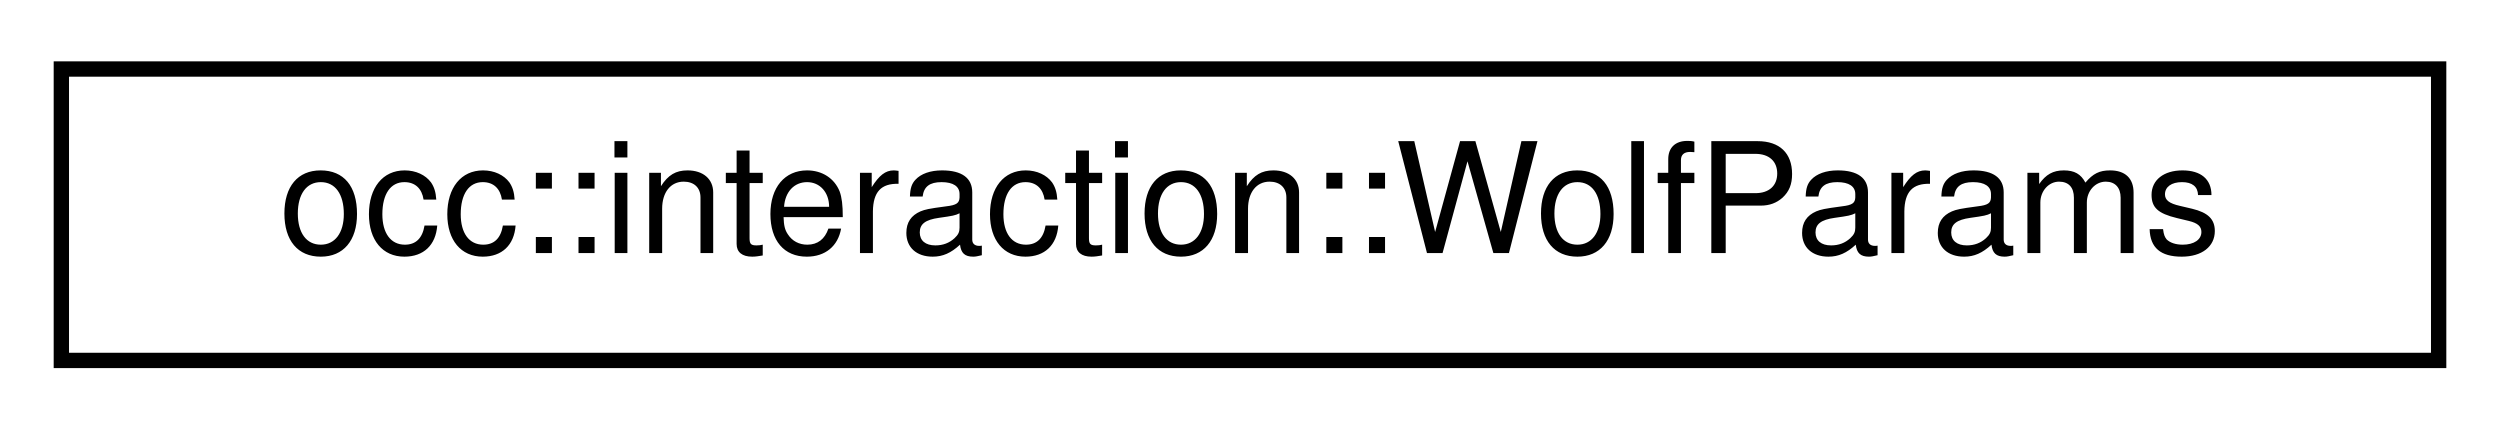
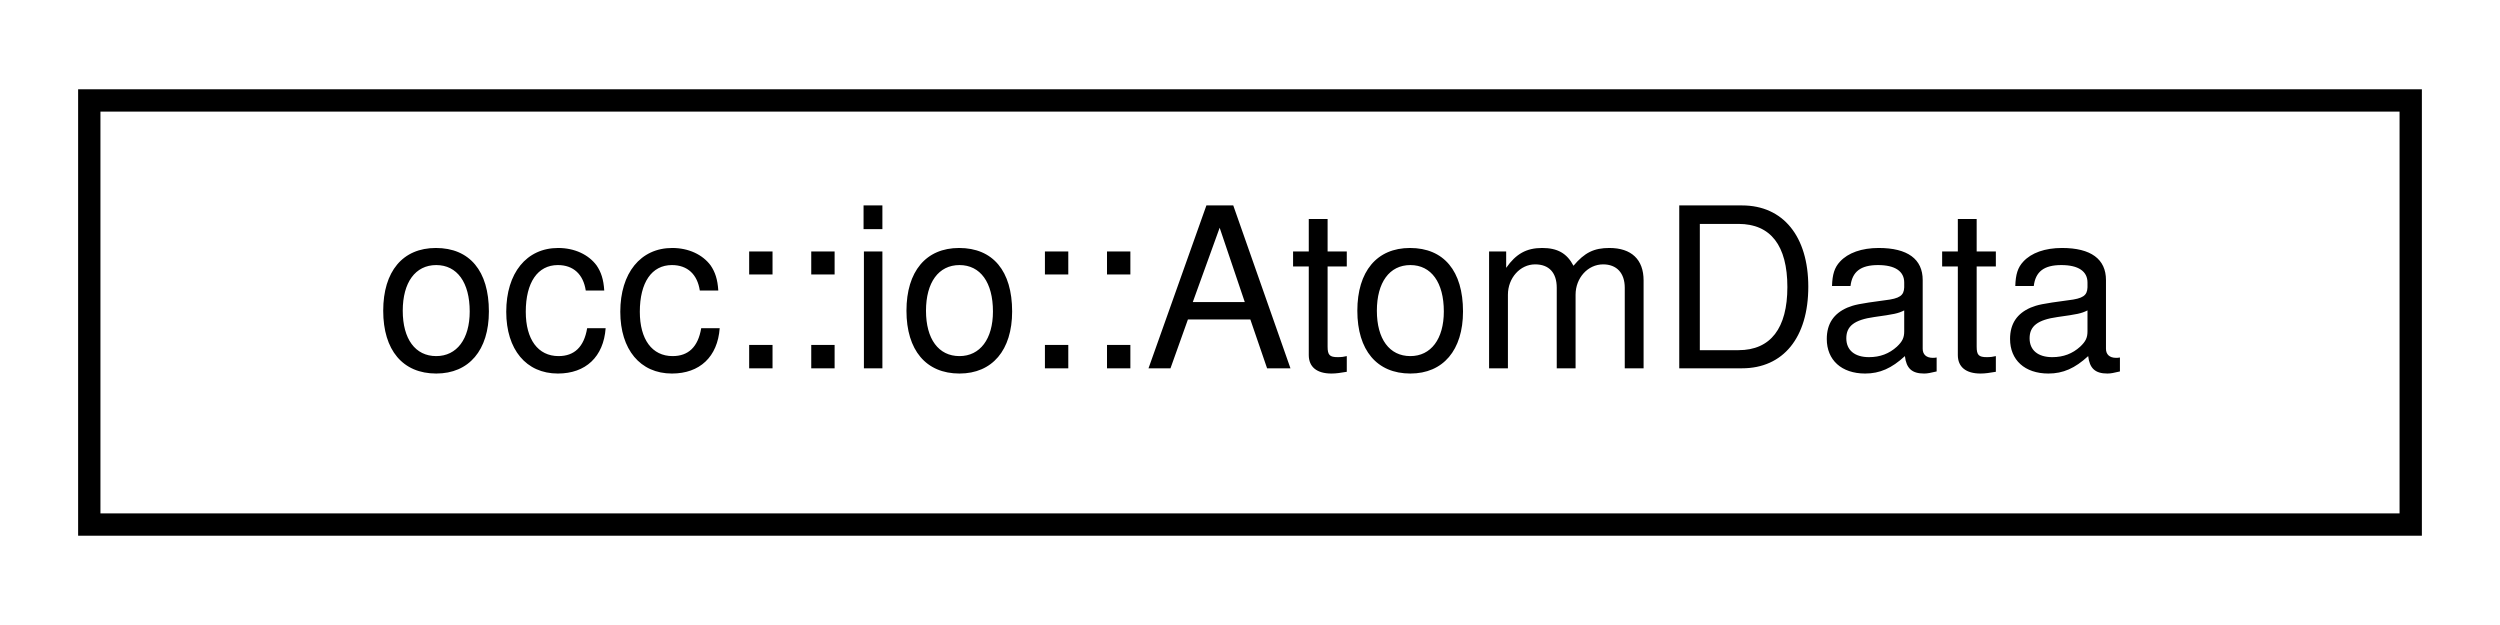
- <svg xmlns="http://www.w3.org/2000/svg" xmlns:xlink="http://www.w3.org/1999/xlink" width="163pt" height="28pt" viewBox="0.00 0.00 163.00 28.00">
+ <svg xmlns="http://www.w3.org/2000/svg" xmlns:xlink="http://www.w3.org/1999/xlink" width="112pt" height="28pt" viewBox="0.00 0.00 112.00 28.00">
  <g id="graph0" class="graph" transform="scale(1 1) rotate(0) translate(4 24)">
    <g id="node1" class="node">
      <g id="a_node1">
-         <a xlink:href="structocc_1_1interaction_1_1WolfParams.html" target="_top" xlink:title=" ">
-           <polygon fill="none" stroke="black" points="0,-0.5 0,-19.5 155,-19.5 155,-0.5 0,-0.5" />
-           <text text-anchor="middle" x="77.5" y="-7.5" font-family="Helvetica,sans-Serif" font-size="10.00">occ::interaction::WolfParams</text>
+         <a xlink:href="structocc_1_1io_1_1AtomData.html" target="_top" xlink:title=" ">
+           <polygon fill="none" stroke="black" points="0,-0.5 0,-19.5 104,-19.5 104,-0.5 0,-0.5" />
+           <text text-anchor="middle" x="52" y="-7.5" font-family="Helvetica,sans-Serif" font-size="10.00">occ::io::AtomData</text>
        </a>
      </g>
    </g>
  </g>
</svg>
